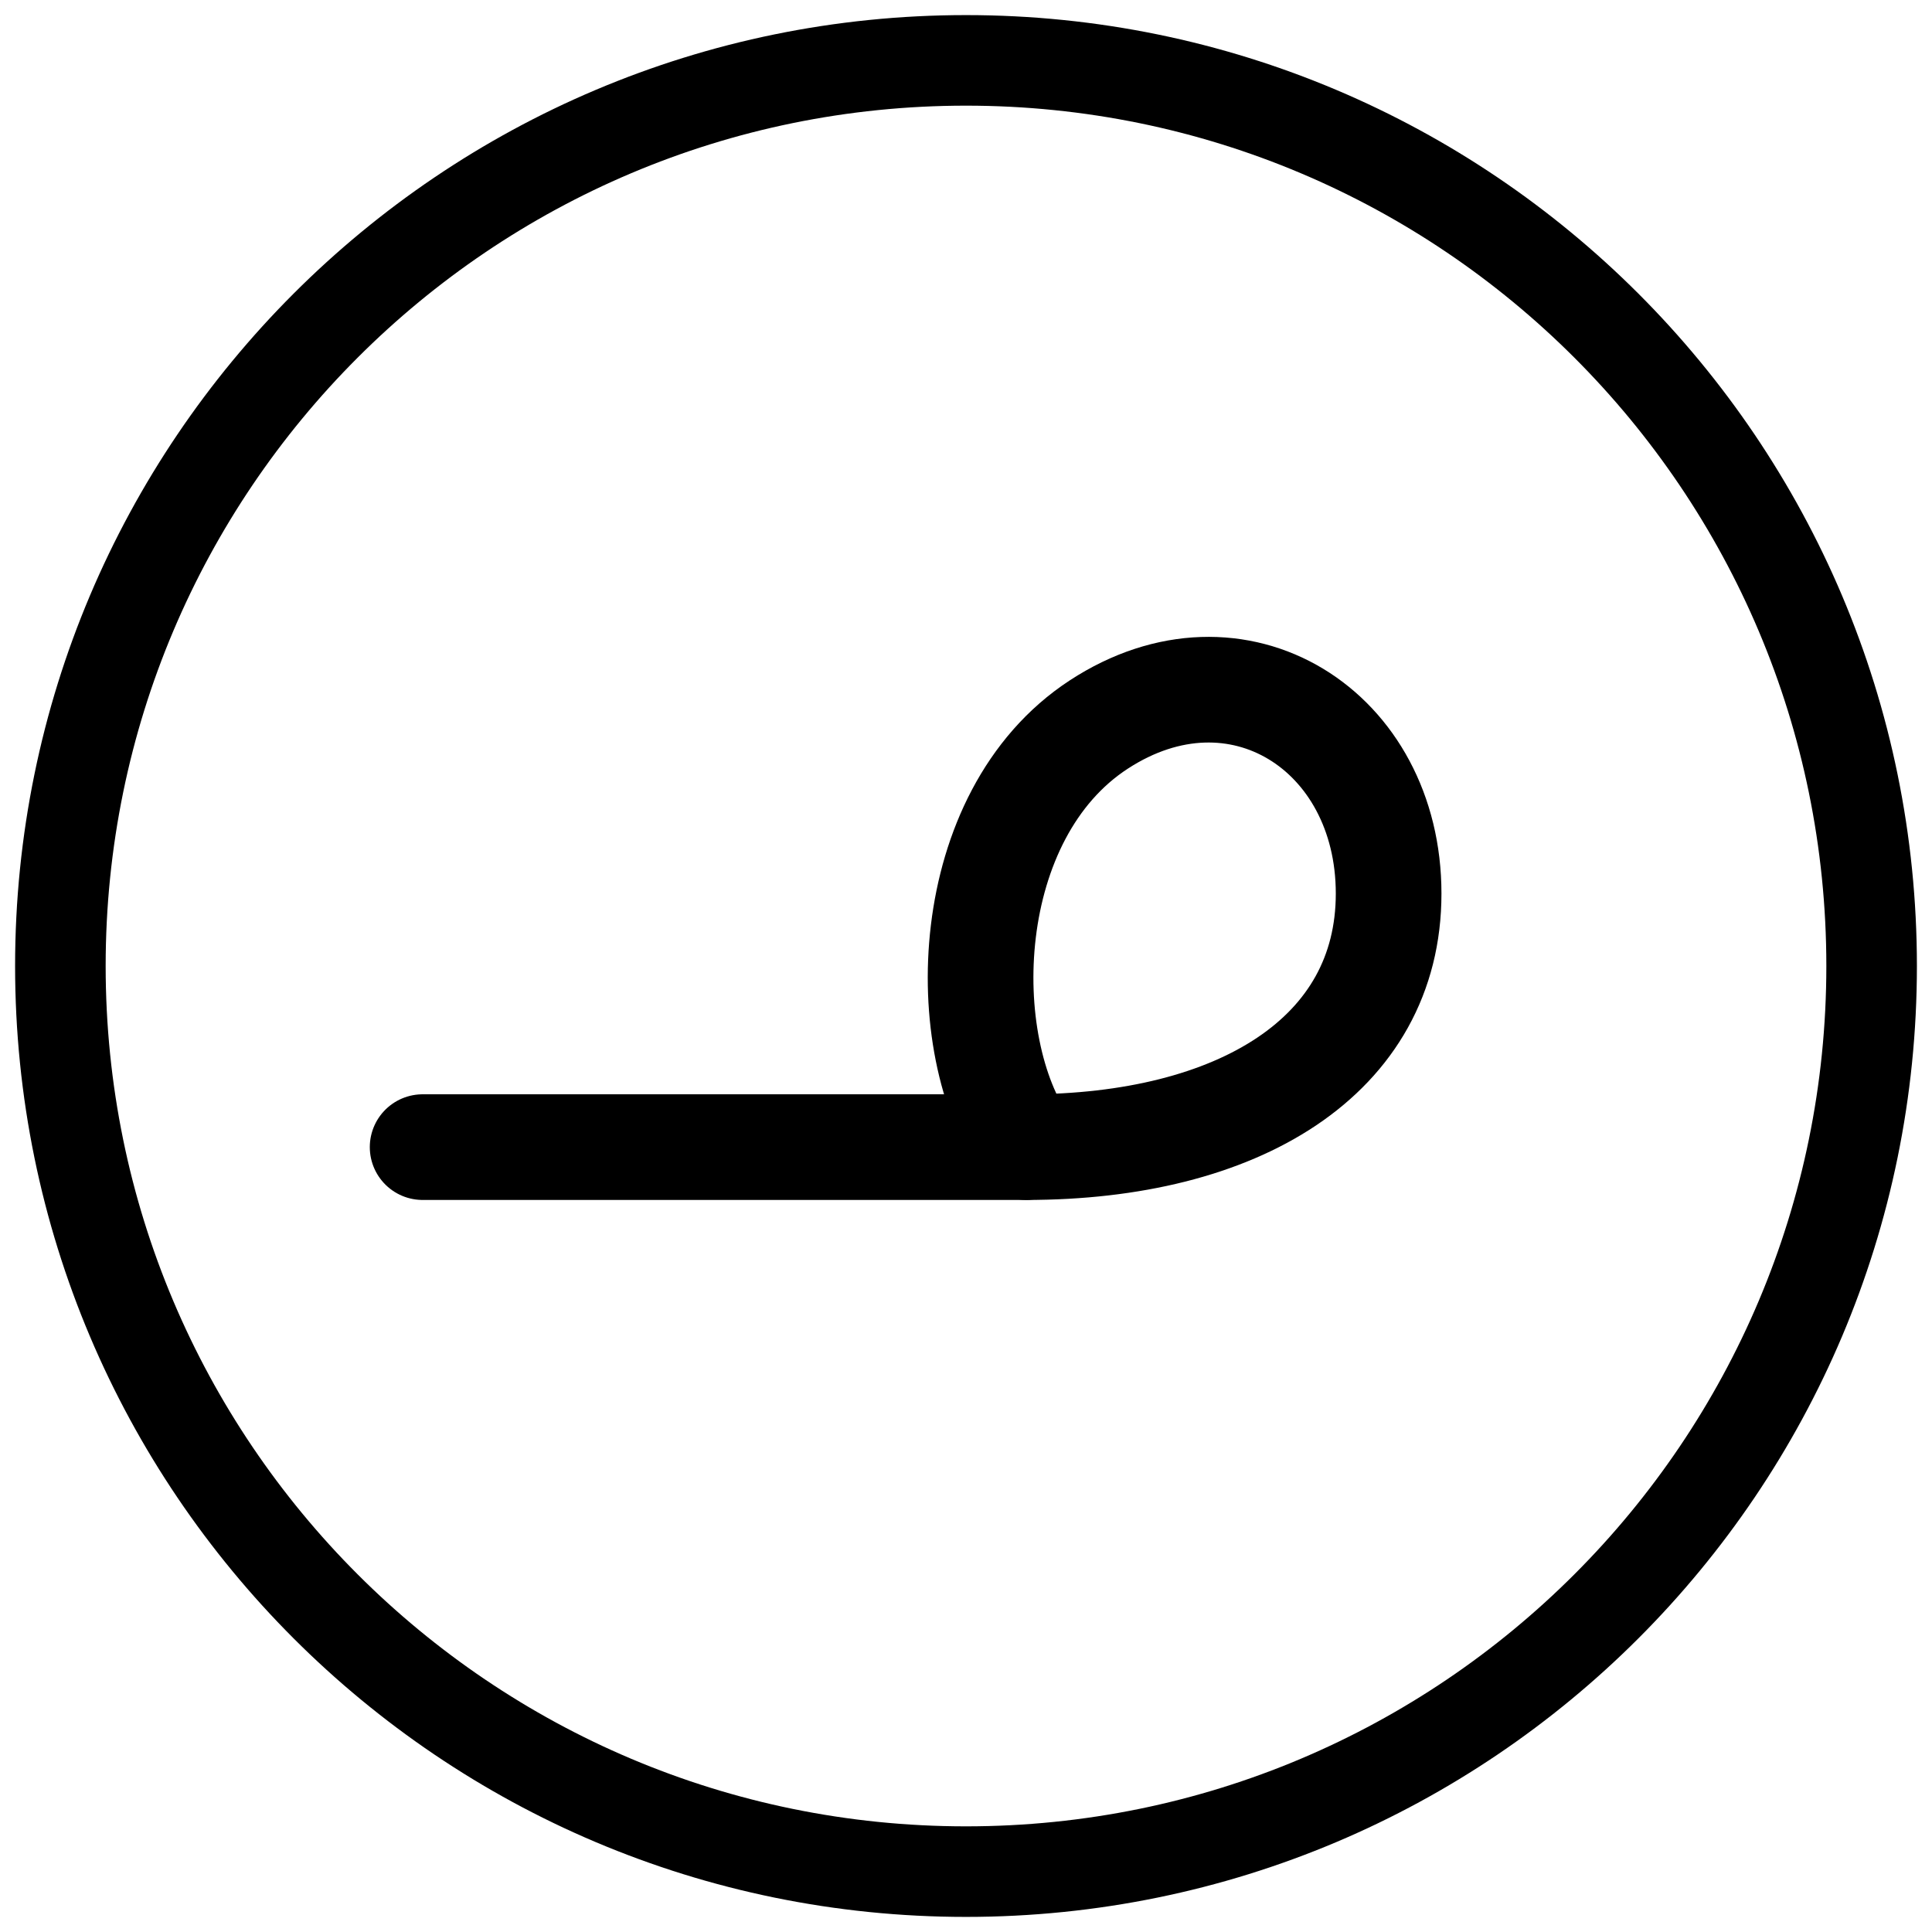
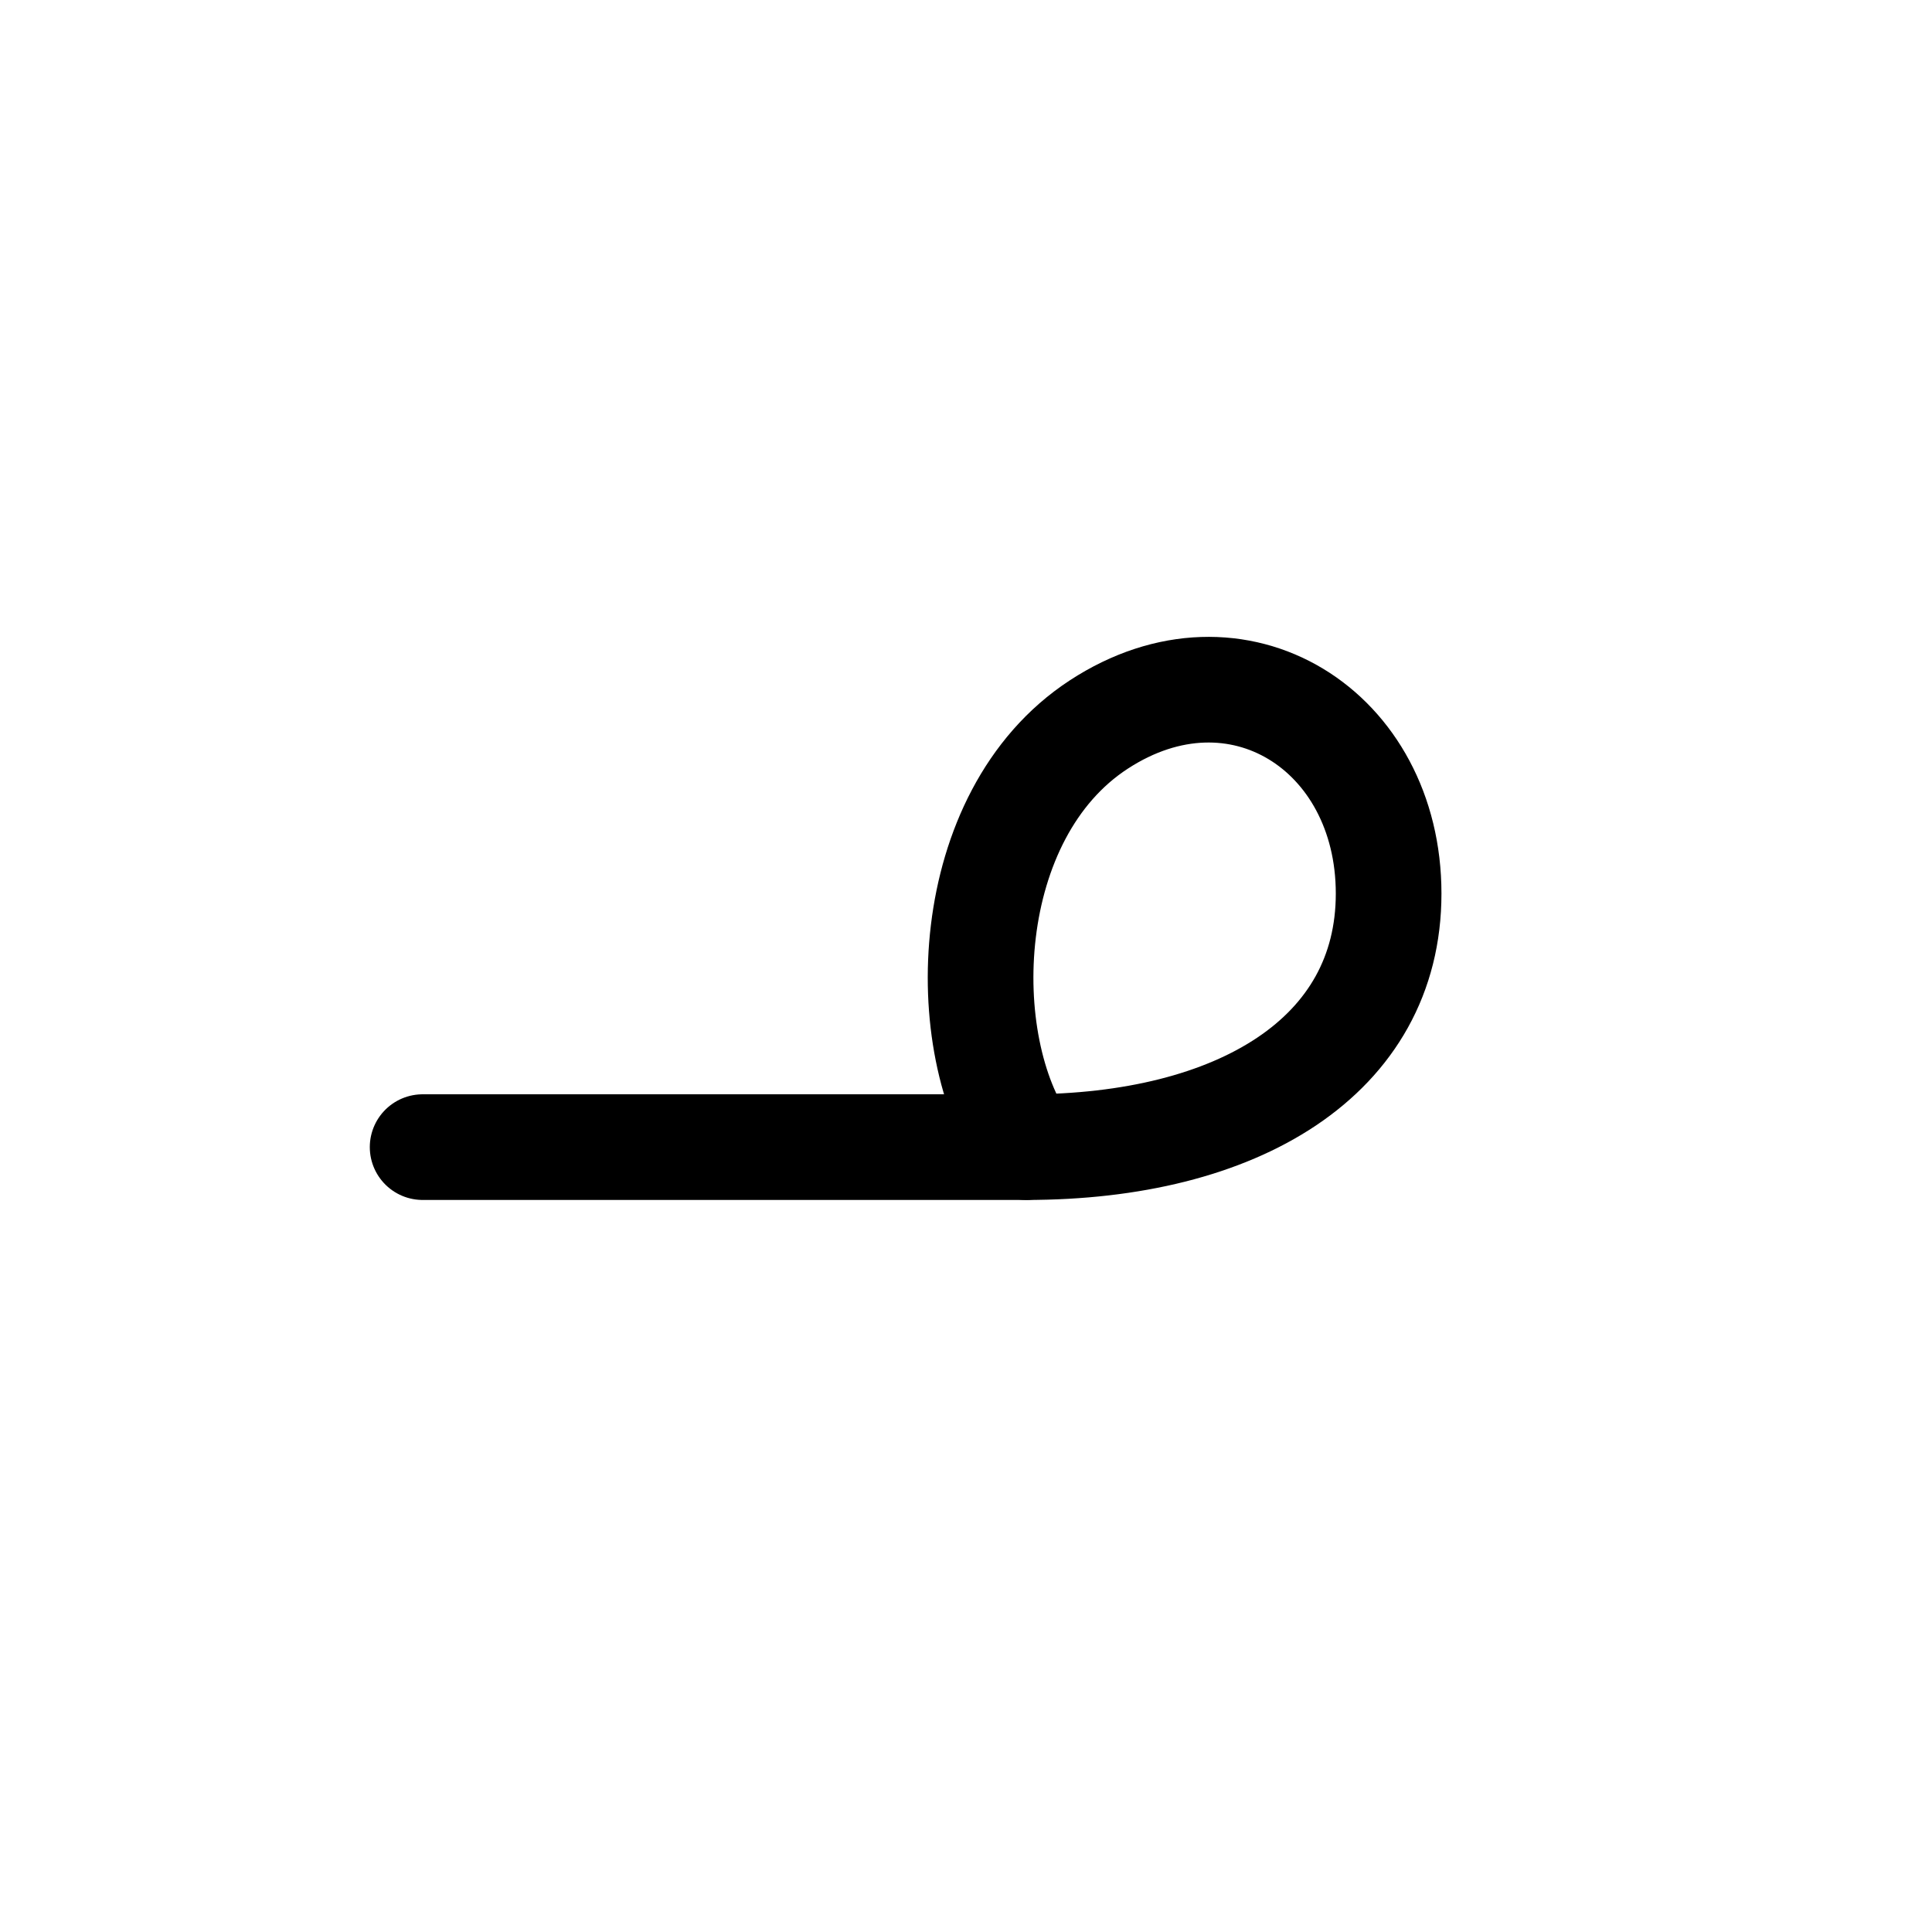
<svg xmlns="http://www.w3.org/2000/svg" width="32" height="32" viewBox="0 0 32 32">
-   <circle cx="16" cy="16" r="15" fill="none" stroke="currentColor" stroke-width="1.5" />
  <g fill="none" stroke="currentColor" stroke-width="1.75" stroke-linecap="round" stroke-linejoin="round">
    <path d="M7 19h10" />
    <path d="M17 19c3.5 0 6-1.5 6-4.2S20.5 10.5 18.2 12 15.8 17.3 17 19" />
  </g>
</svg>
